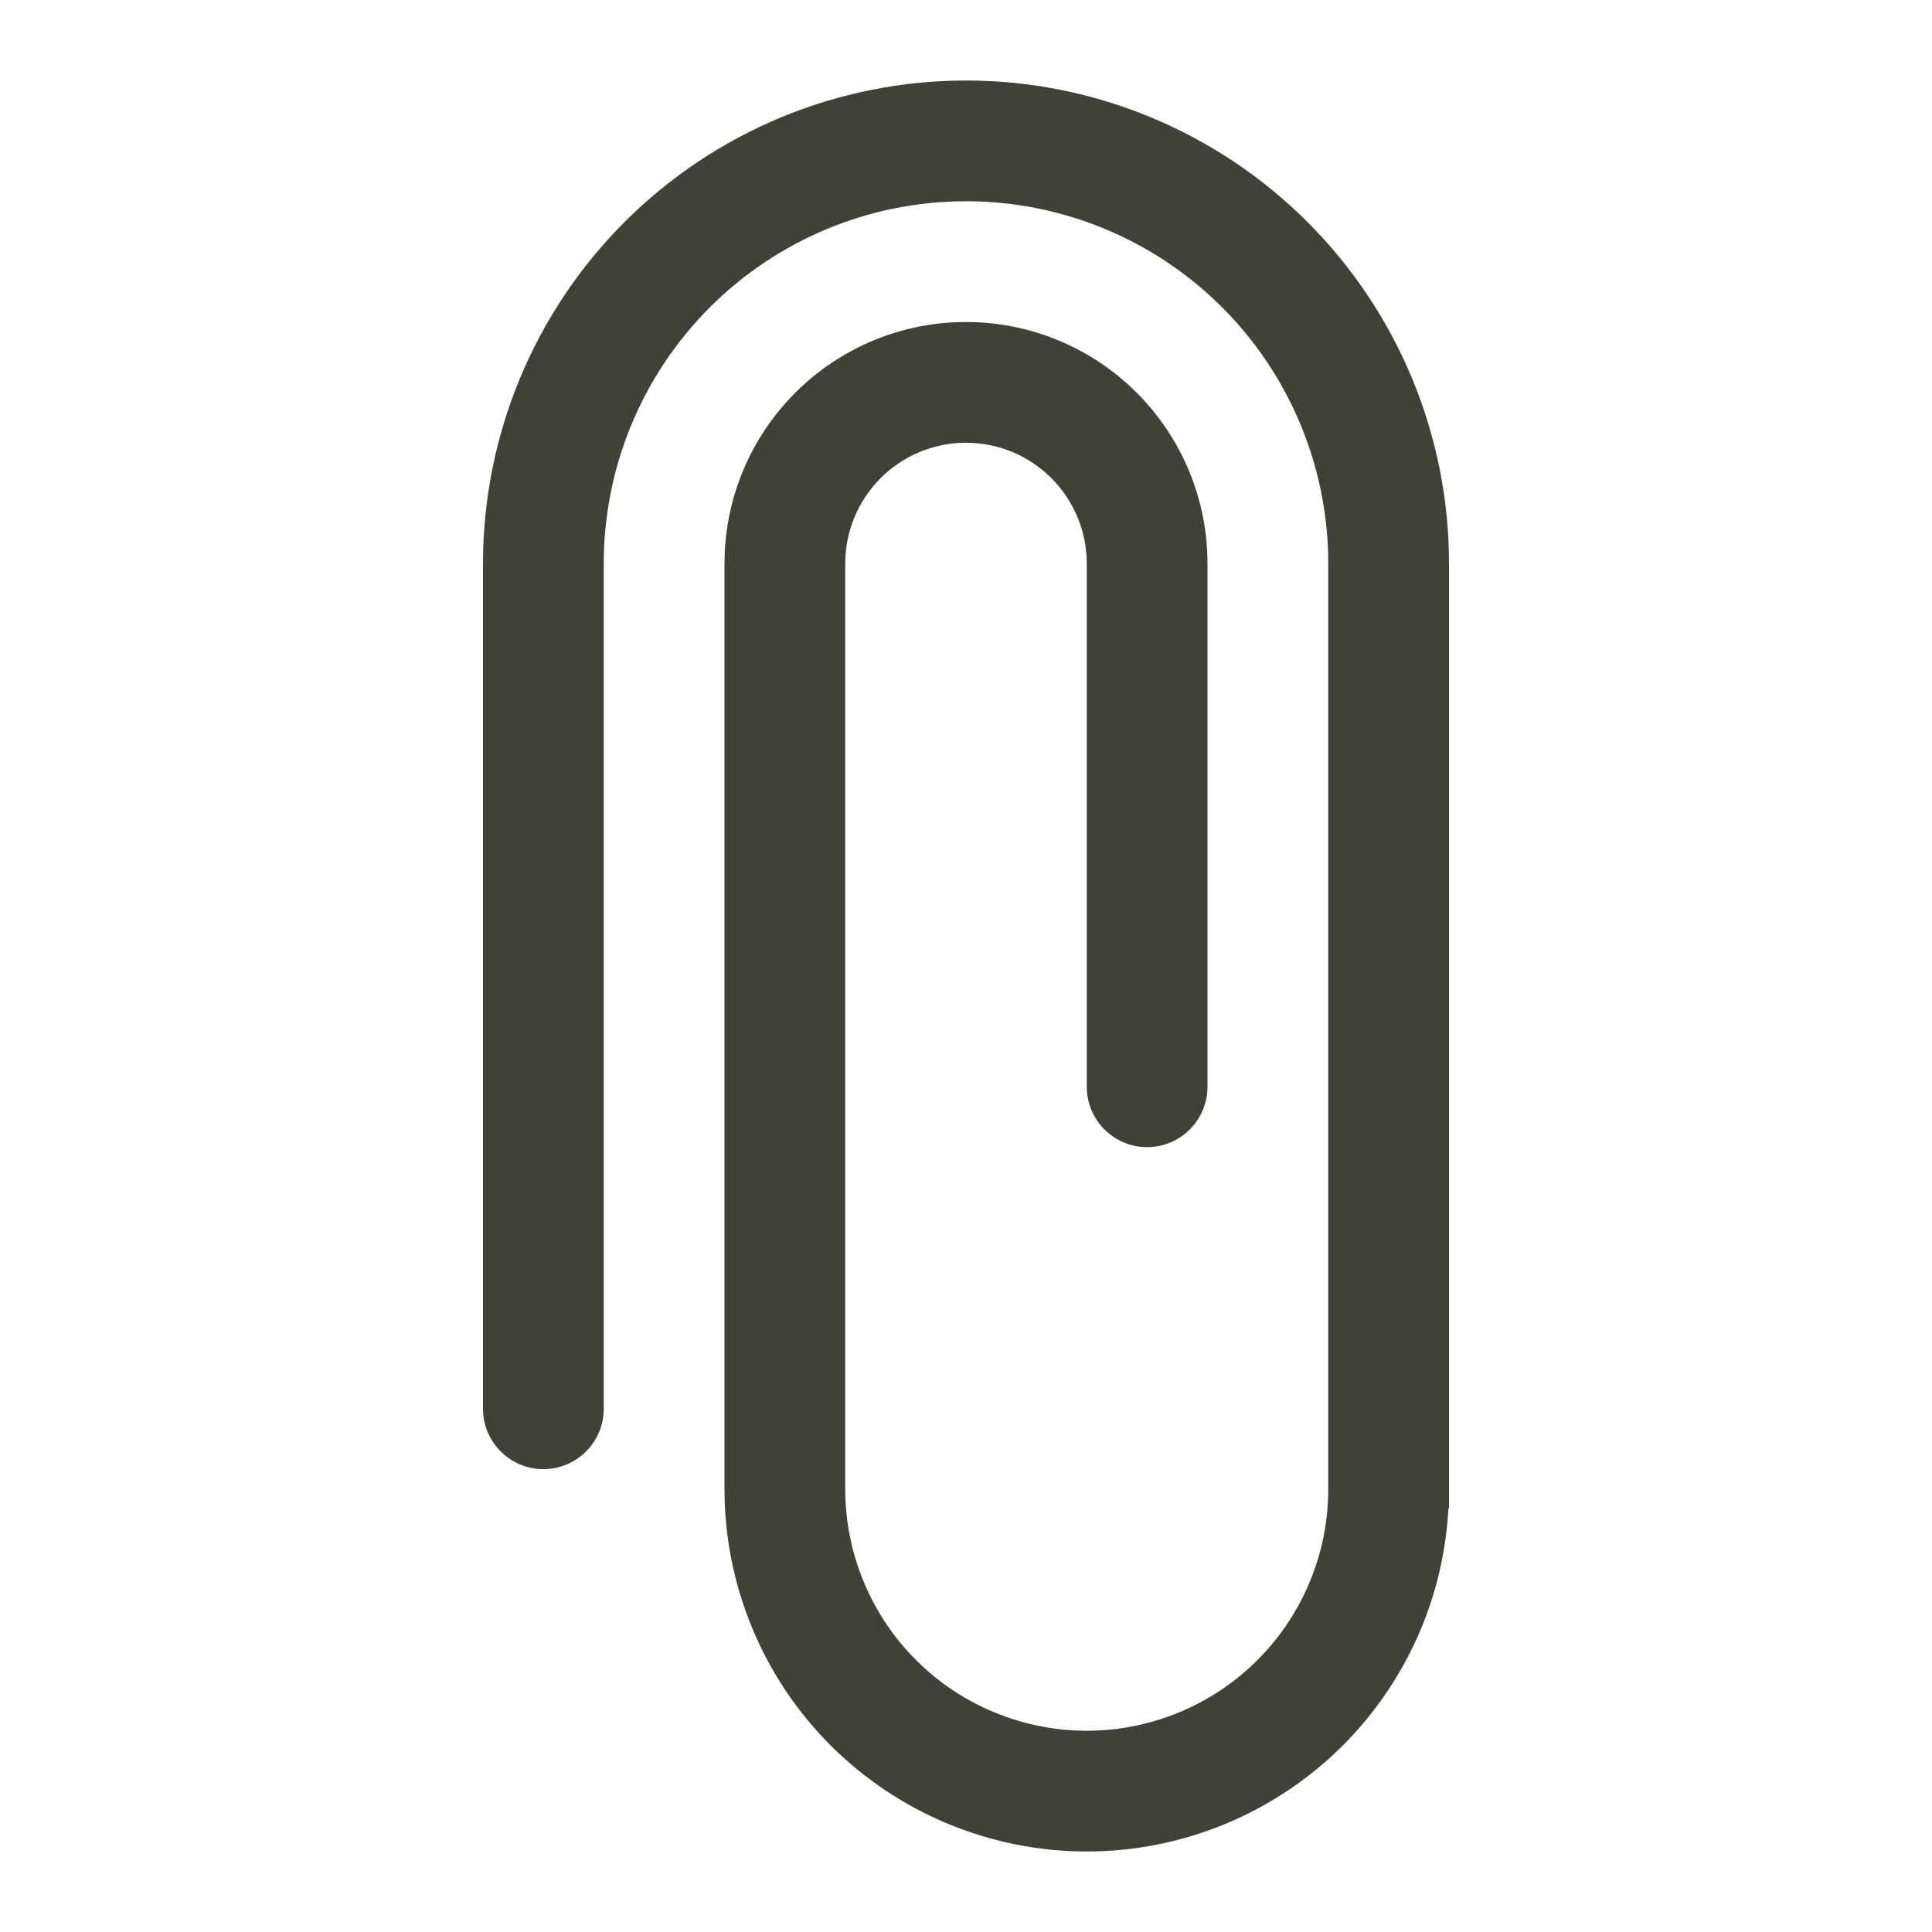
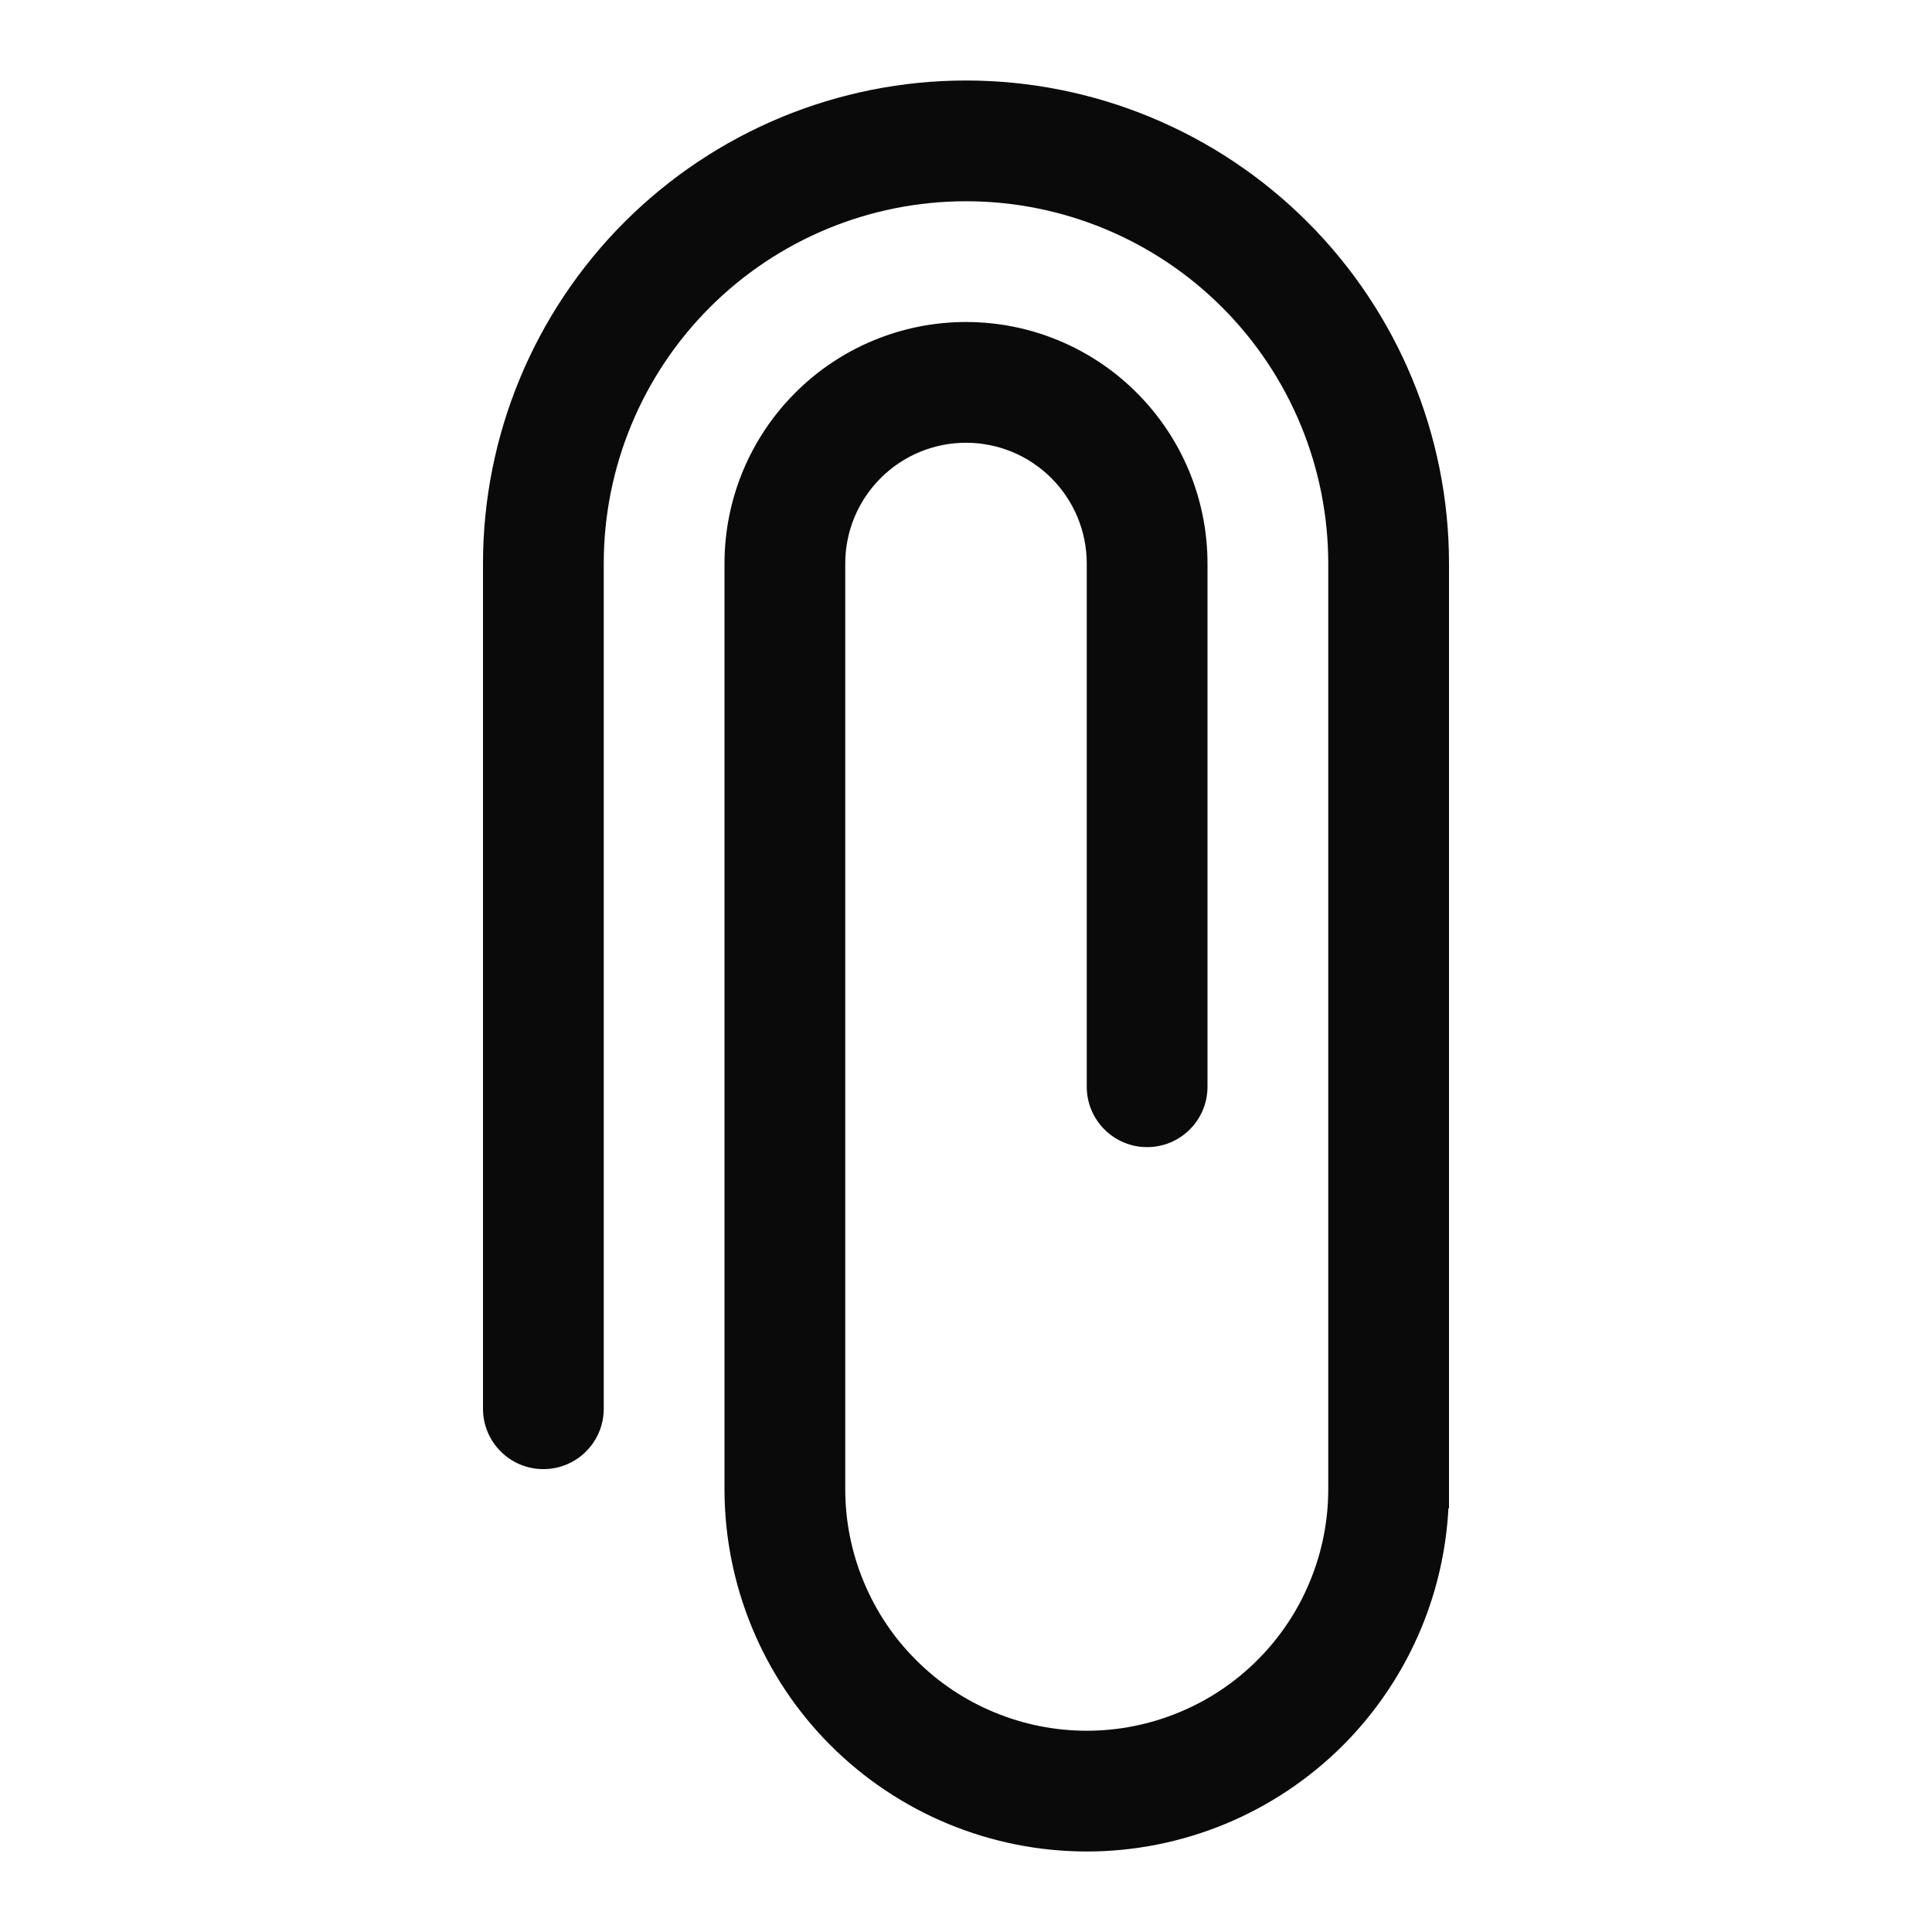
<svg xmlns="http://www.w3.org/2000/svg" width="24" height="24" viewBox="0 0 24 24" fill="none">
-   <path d="M7.5 17.5C7.5 17.914 7.164 18.25 6.75 18.25C6.336 18.25 6 17.914 6 17.5V7C6 5.409 6.633 3.883 7.758 2.758C8.883 1.633 10.409 1 12 1C13.591 1 15.117 1.633 16.242 2.758C17.367 3.883 18 5.409 18 7V18.736H17.993C17.966 19.246 17.853 19.749 17.657 20.222C17.431 20.768 17.099 21.264 16.682 21.682C16.264 22.099 15.768 22.431 15.222 22.657C14.676 22.883 14.091 23 13.5 23C12.909 23 12.324 22.883 11.778 22.657C11.232 22.431 10.736 22.099 10.318 21.682C9.9 21.264 9.569 20.768 9.343 20.222C9.117 19.676 9 19.091 9 18.5V7C9 6.204 9.316 5.442 9.879 4.879C10.441 4.316 11.204 4 12 4C12.796 4 13.559 4.316 14.121 4.879C14.684 5.442 15 6.204 15 7V13.5C15 13.914 14.664 14.25 14.25 14.25C13.836 14.25 13.5 13.914 13.5 13.5V7C13.5 6.602 13.342 6.221 13.06 5.939C12.779 5.658 12.398 5.5 12 5.5C11.602 5.5 11.221 5.658 10.94 5.939C10.658 6.221 10.5 6.602 10.5 7V18.5C10.5 18.894 10.578 19.285 10.729 19.648C10.879 20.012 11.1 20.343 11.379 20.621C11.657 20.9 11.988 21.121 12.352 21.271C12.716 21.422 13.106 21.5 13.5 21.5C13.894 21.5 14.284 21.422 14.648 21.271C15.012 21.121 15.343 20.9 15.621 20.621C15.9 20.343 16.121 20.012 16.271 19.648C16.422 19.285 16.5 18.894 16.5 18.5V7C16.5 5.807 16.026 4.662 15.182 3.818C14.338 2.974 13.194 2.5 12 2.5C10.806 2.5 9.662 2.974 8.818 3.818C7.974 4.662 7.5 5.807 7.5 7V17.5Z" fill="#424138" />
+   <path d="M7.5 17.5C7.5 17.914 7.164 18.25 6.75 18.25C6.336 18.25 6 17.914 6 17.5V7C6 5.409 6.633 3.883 7.758 2.758C8.883 1.633 10.409 1 12 1C13.591 1 15.117 1.633 16.242 2.758C17.367 3.883 18 5.409 18 7V18.736H17.993C17.966 19.246 17.853 19.749 17.657 20.222C17.431 20.768 17.099 21.264 16.682 21.682C16.264 22.099 15.768 22.431 15.222 22.657C14.676 22.883 14.091 23 13.5 23C12.909 23 12.324 22.883 11.778 22.657C11.232 22.431 10.736 22.099 10.318 21.682C9.9 21.264 9.569 20.768 9.343 20.222C9.117 19.676 9 19.091 9 18.5V7C9 6.204 9.316 5.442 9.879 4.879C10.441 4.316 11.204 4 12 4C12.796 4 13.559 4.316 14.121 4.879C14.684 5.442 15 6.204 15 7V13.5C15 13.914 14.664 14.25 14.25 14.25C13.836 14.25 13.5 13.914 13.5 13.5V7C13.5 6.602 13.342 6.221 13.06 5.939C12.779 5.658 12.398 5.5 12 5.5C11.602 5.5 11.221 5.658 10.94 5.939C10.658 6.221 10.5 6.602 10.5 7V18.5C10.5 18.894 10.578 19.285 10.729 19.648C10.879 20.012 11.1 20.343 11.379 20.621C11.657 20.9 11.988 21.121 12.352 21.271C12.716 21.422 13.106 21.5 13.5 21.5C13.894 21.5 14.284 21.422 14.648 21.271C15.012 21.121 15.343 20.9 15.621 20.621C15.9 20.343 16.121 20.012 16.271 19.648C16.422 19.285 16.5 18.894 16.5 18.5V7C16.5 5.807 16.026 4.662 15.182 3.818C14.338 2.974 13.194 2.5 12 2.5C10.806 2.5 9.662 2.974 8.818 3.818C7.974 4.662 7.5 5.807 7.5 7V17.5Z" fill="#0A0A0A" />
</svg>
